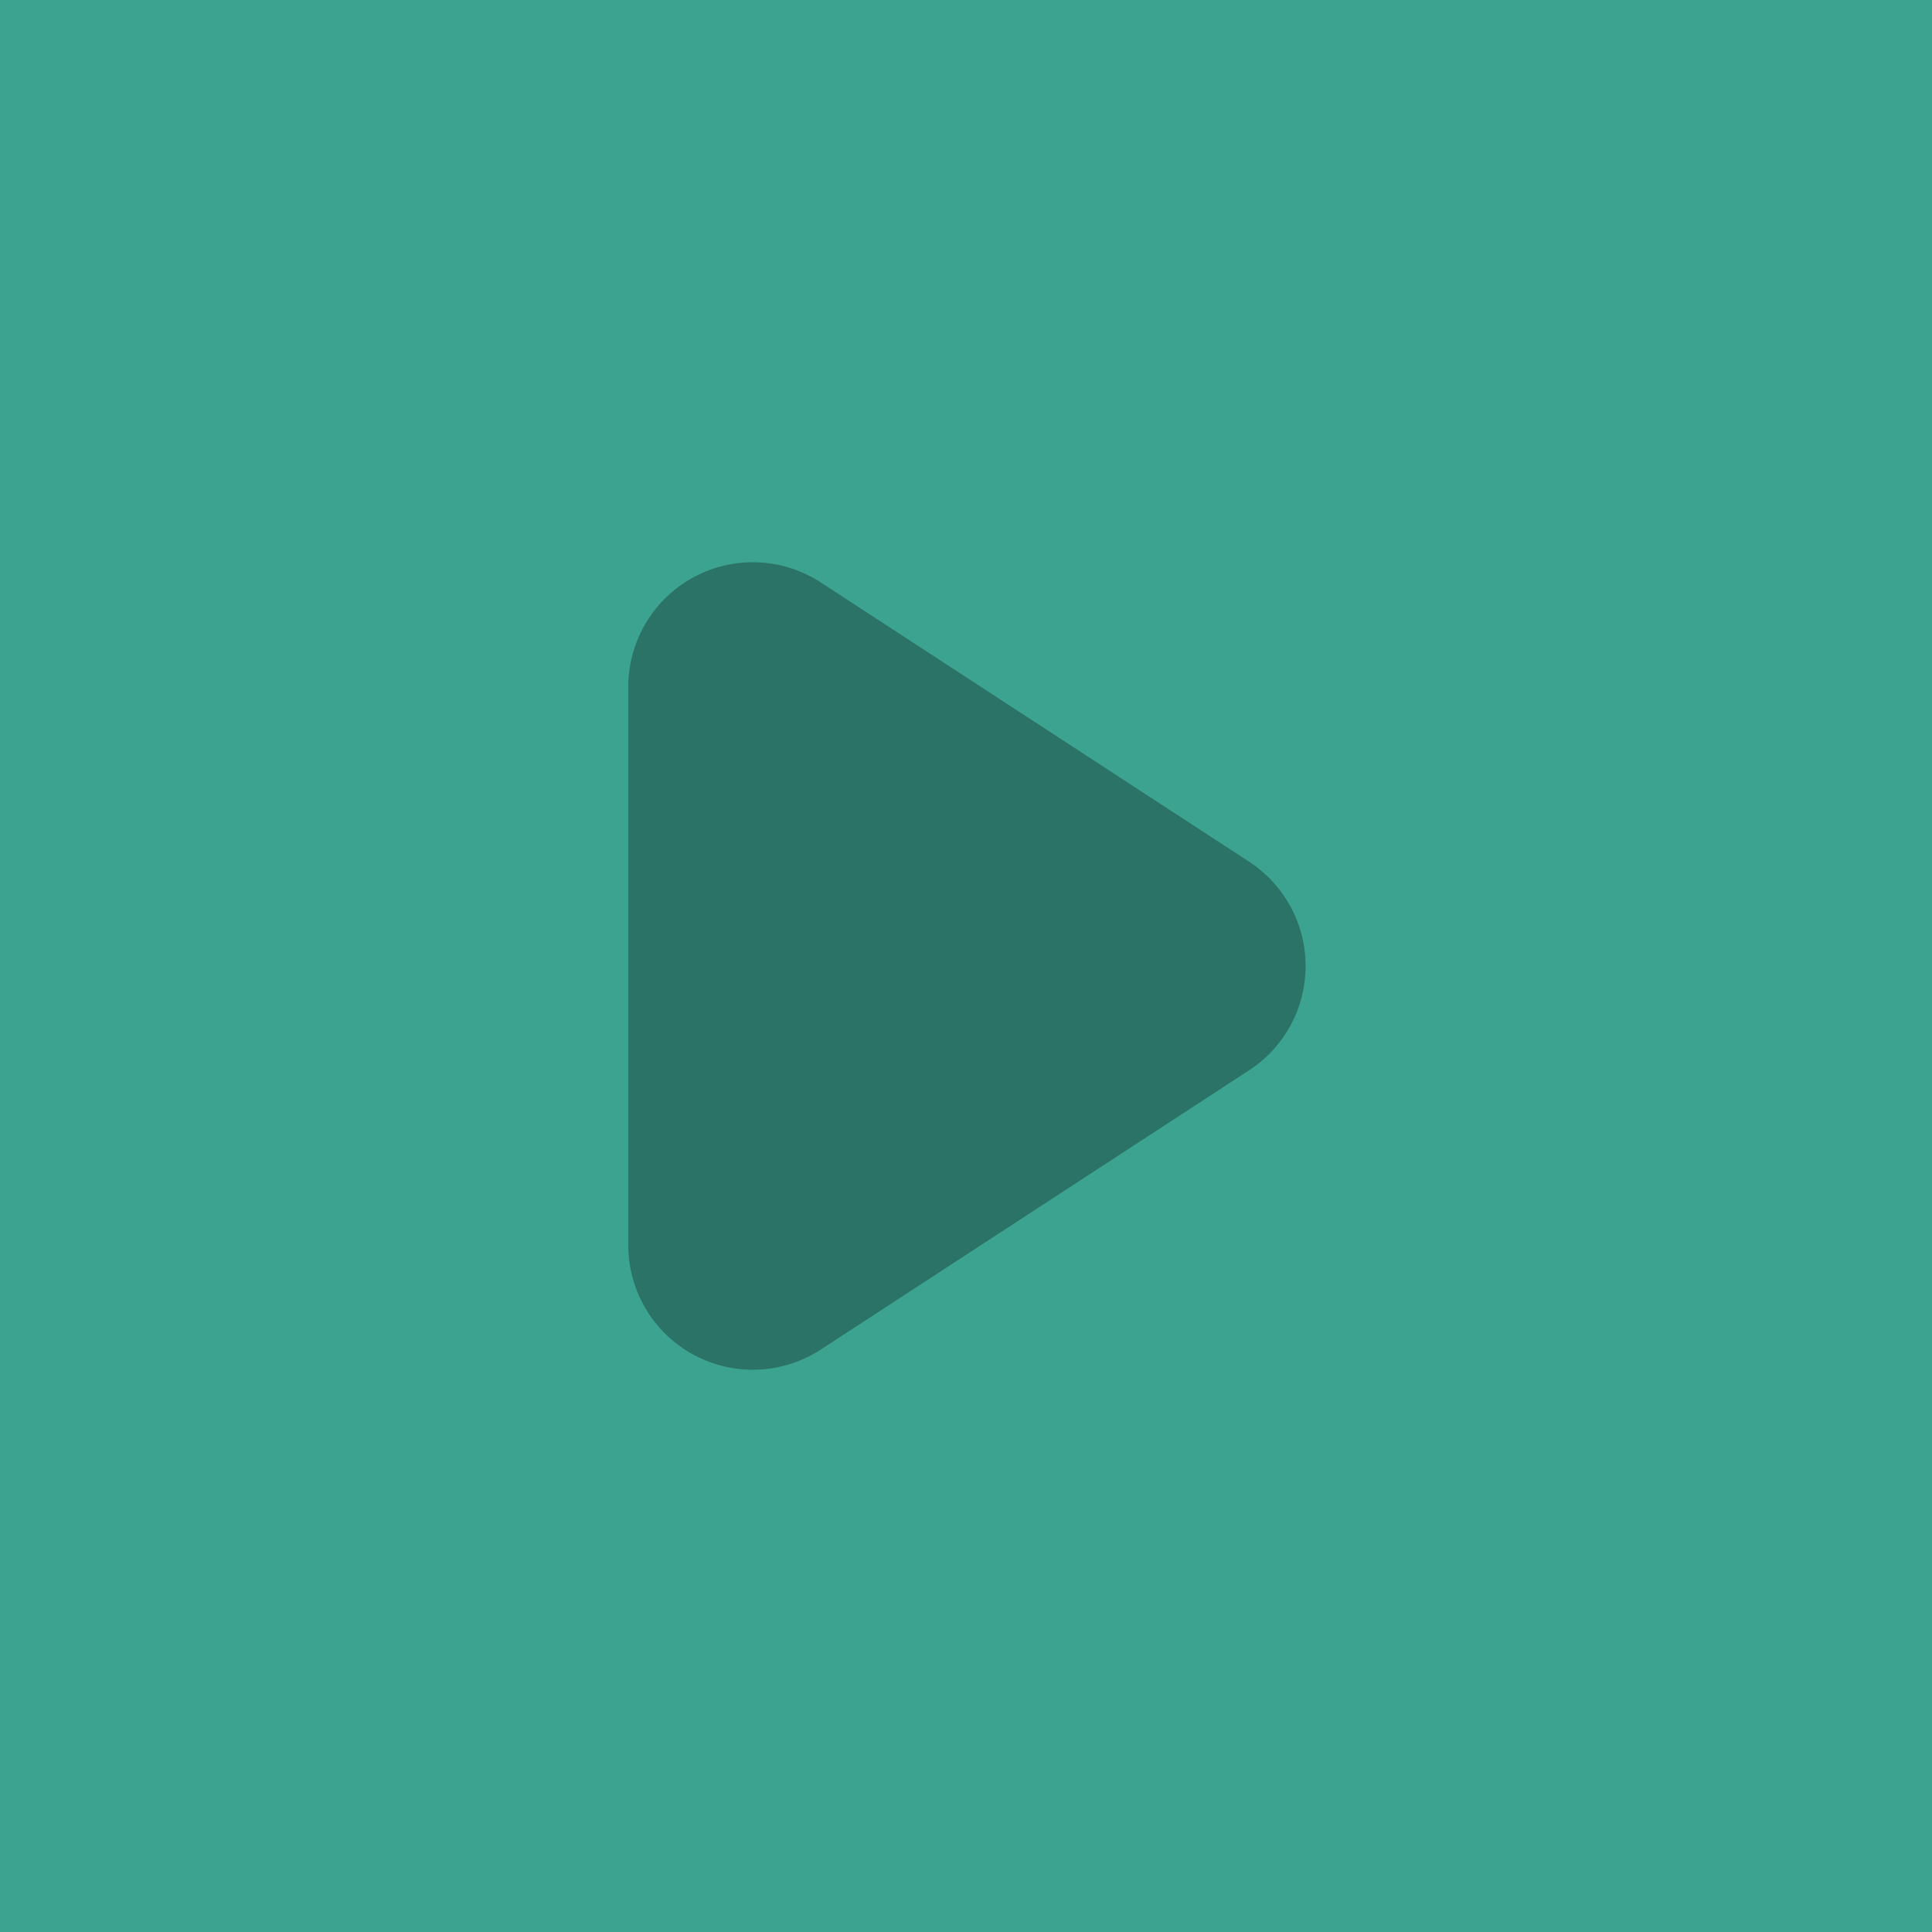
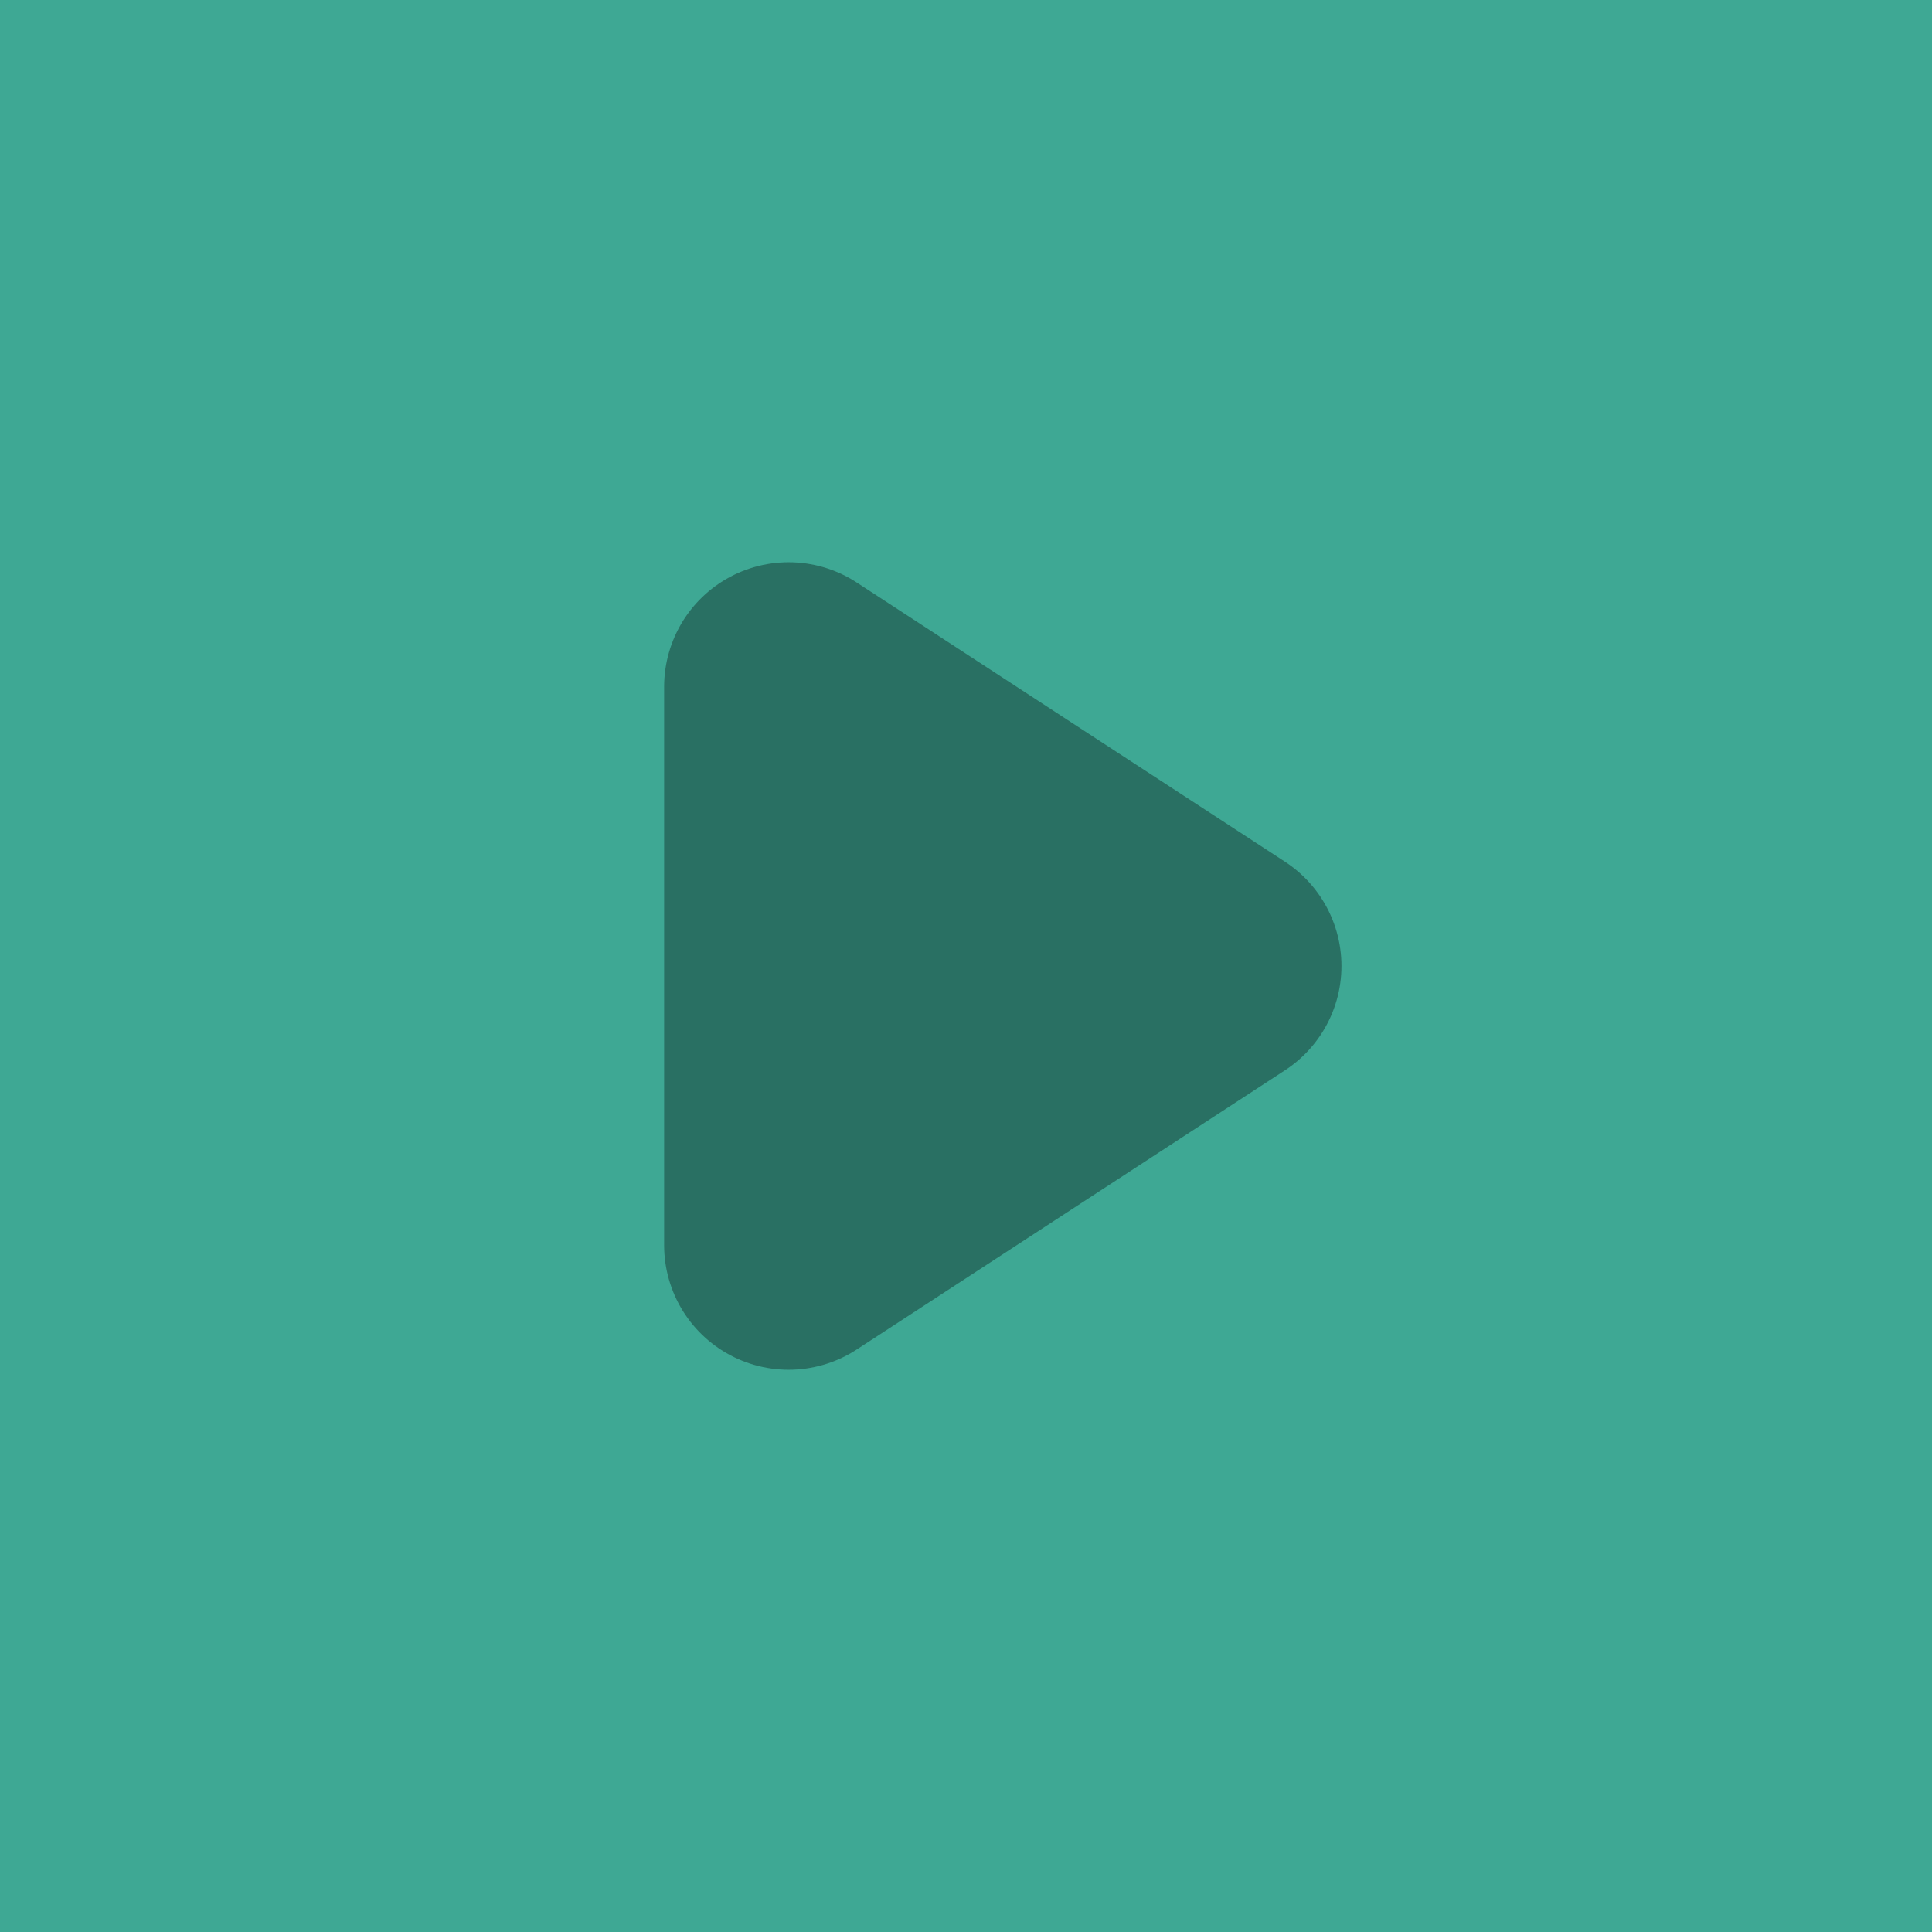
<svg xmlns="http://www.w3.org/2000/svg" viewBox="0 0 1024 1024" width="1024" height="1024">
-   <rect width="1024" height="1024" fill="#3DA391" />
-   <path d="M 626,512 L 399,364 L 399,660 Z" fill="#2B7366" stroke="#2B7366" stroke-width="132" stroke-linejoin="round" stroke-linecap="round" />
+   <rect width="1024" height="1024" fill="#3ea894" />
+   <path d="M 645,512 L 418,364 L 418,660 Z" fill="#297063" stroke="#297063" stroke-width="132" stroke-linejoin="round" stroke-linecap="round" />
</svg>
